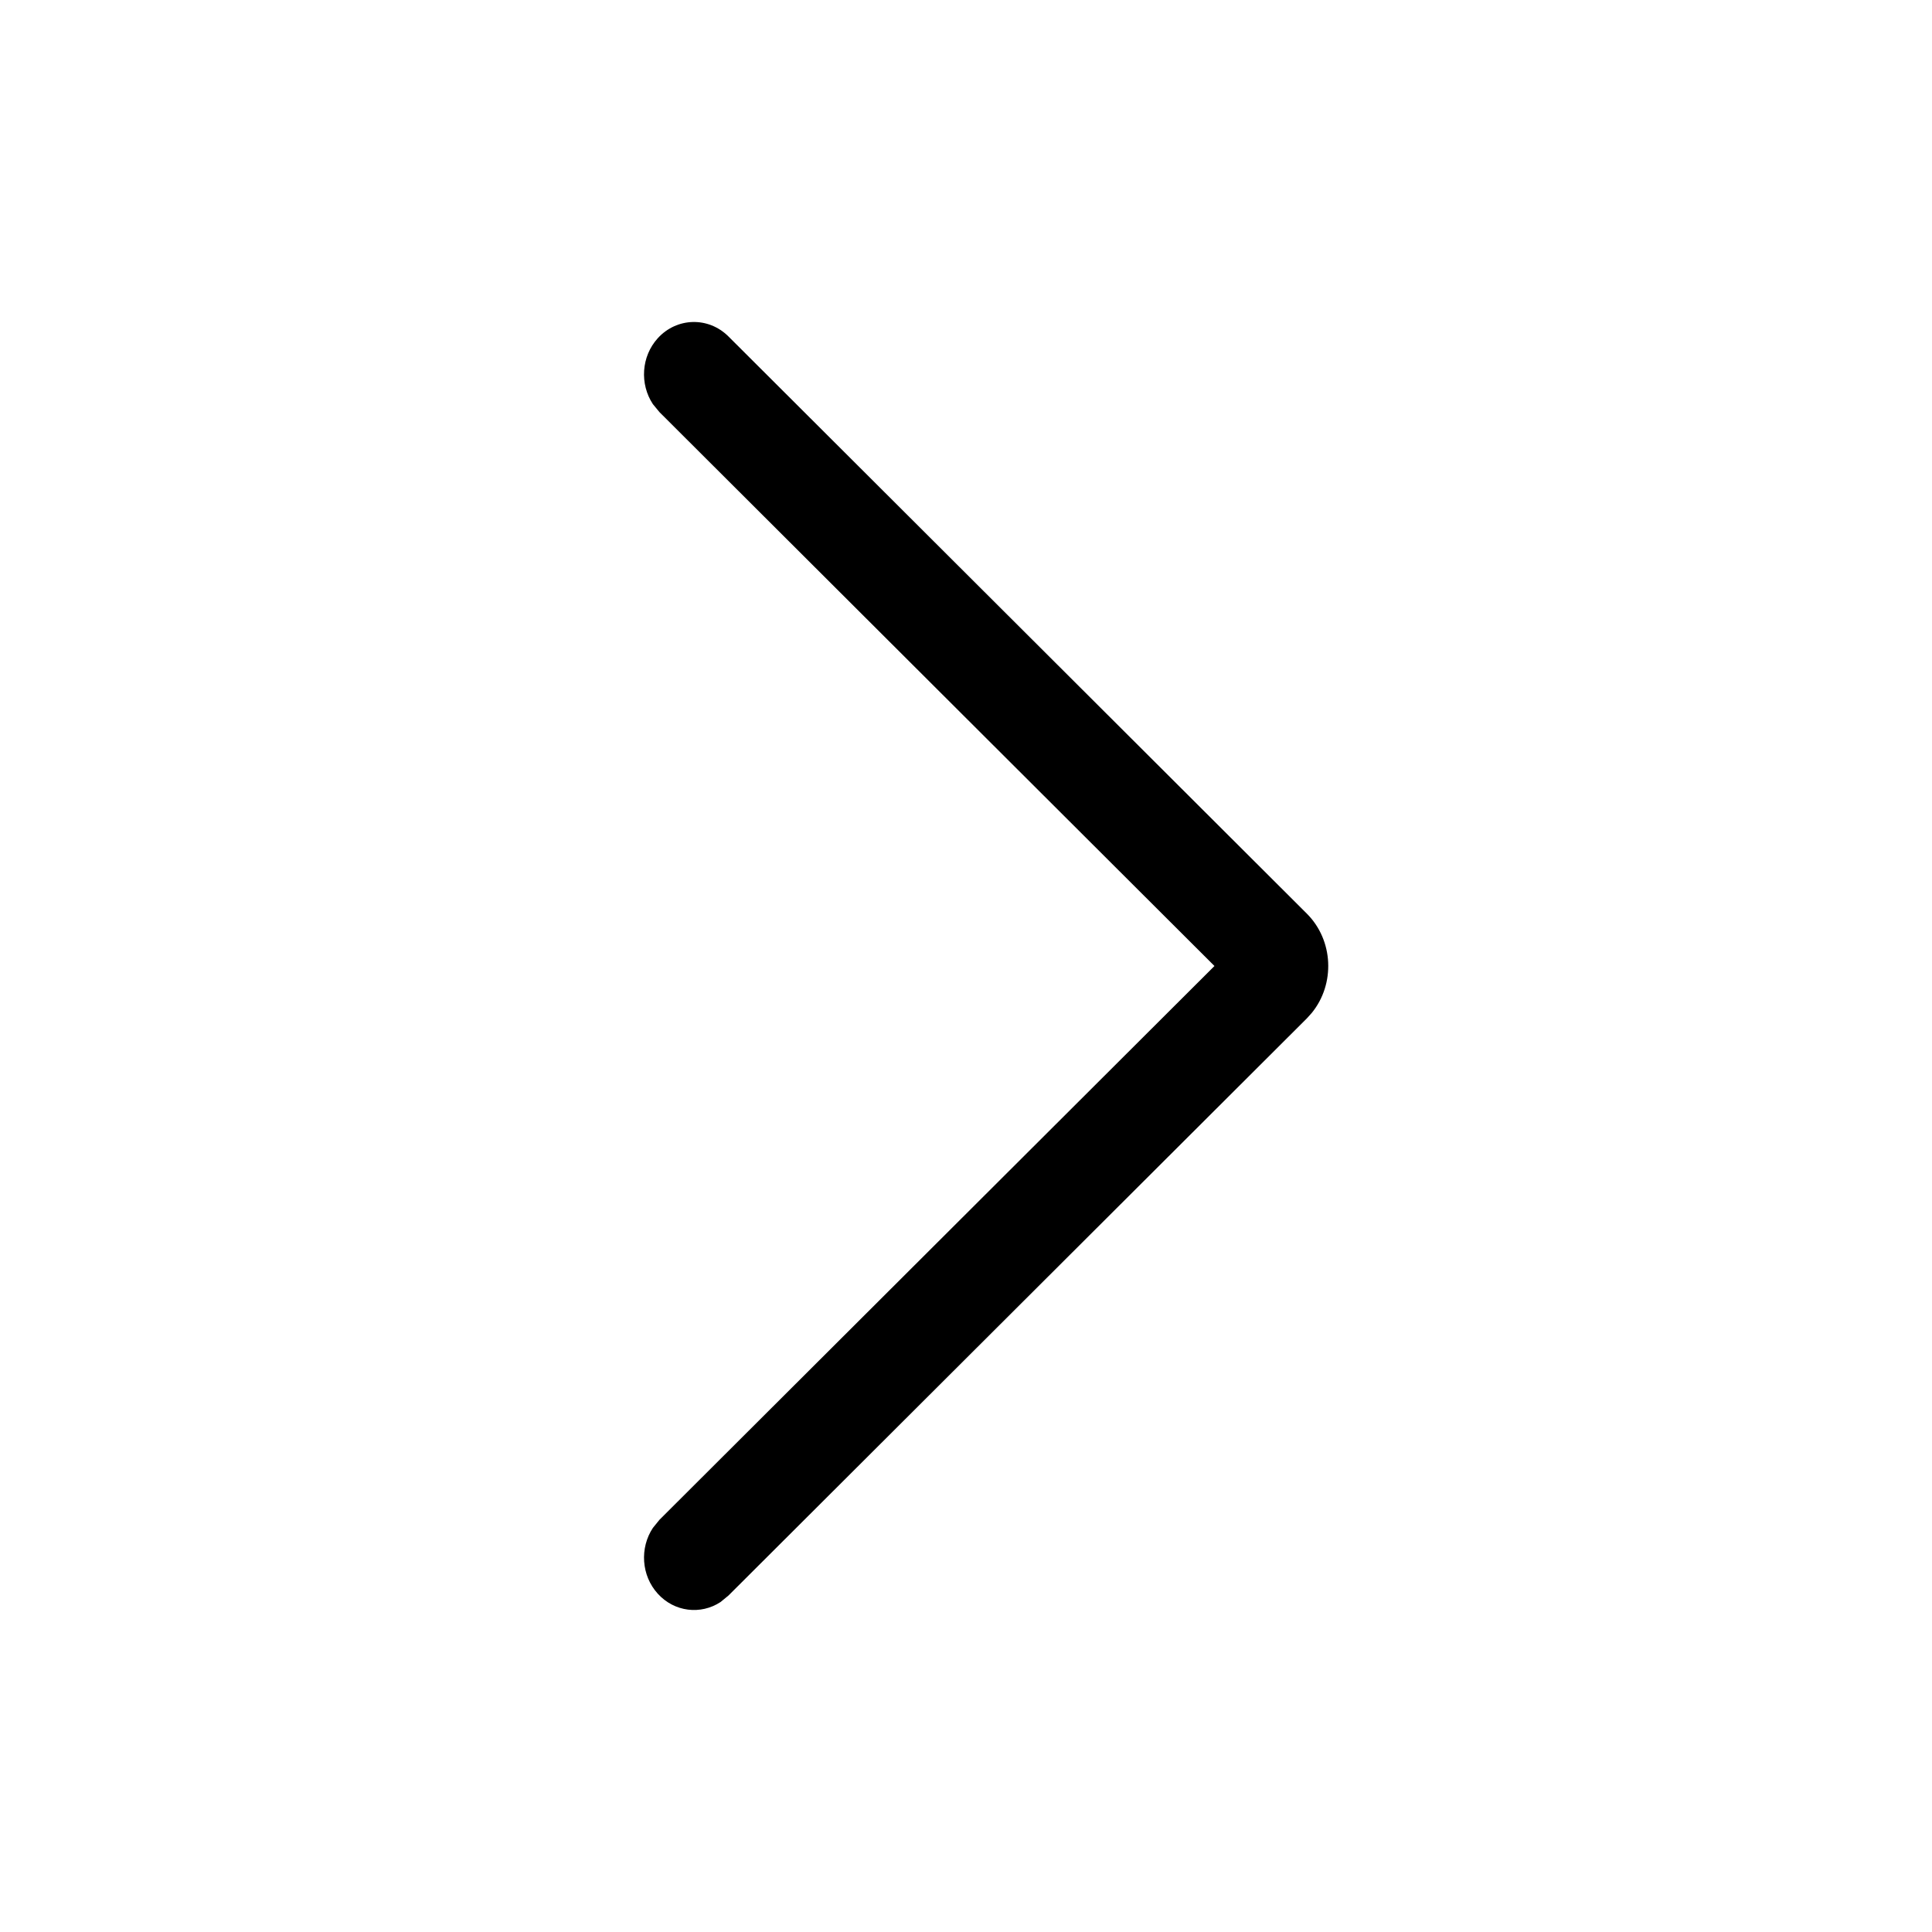
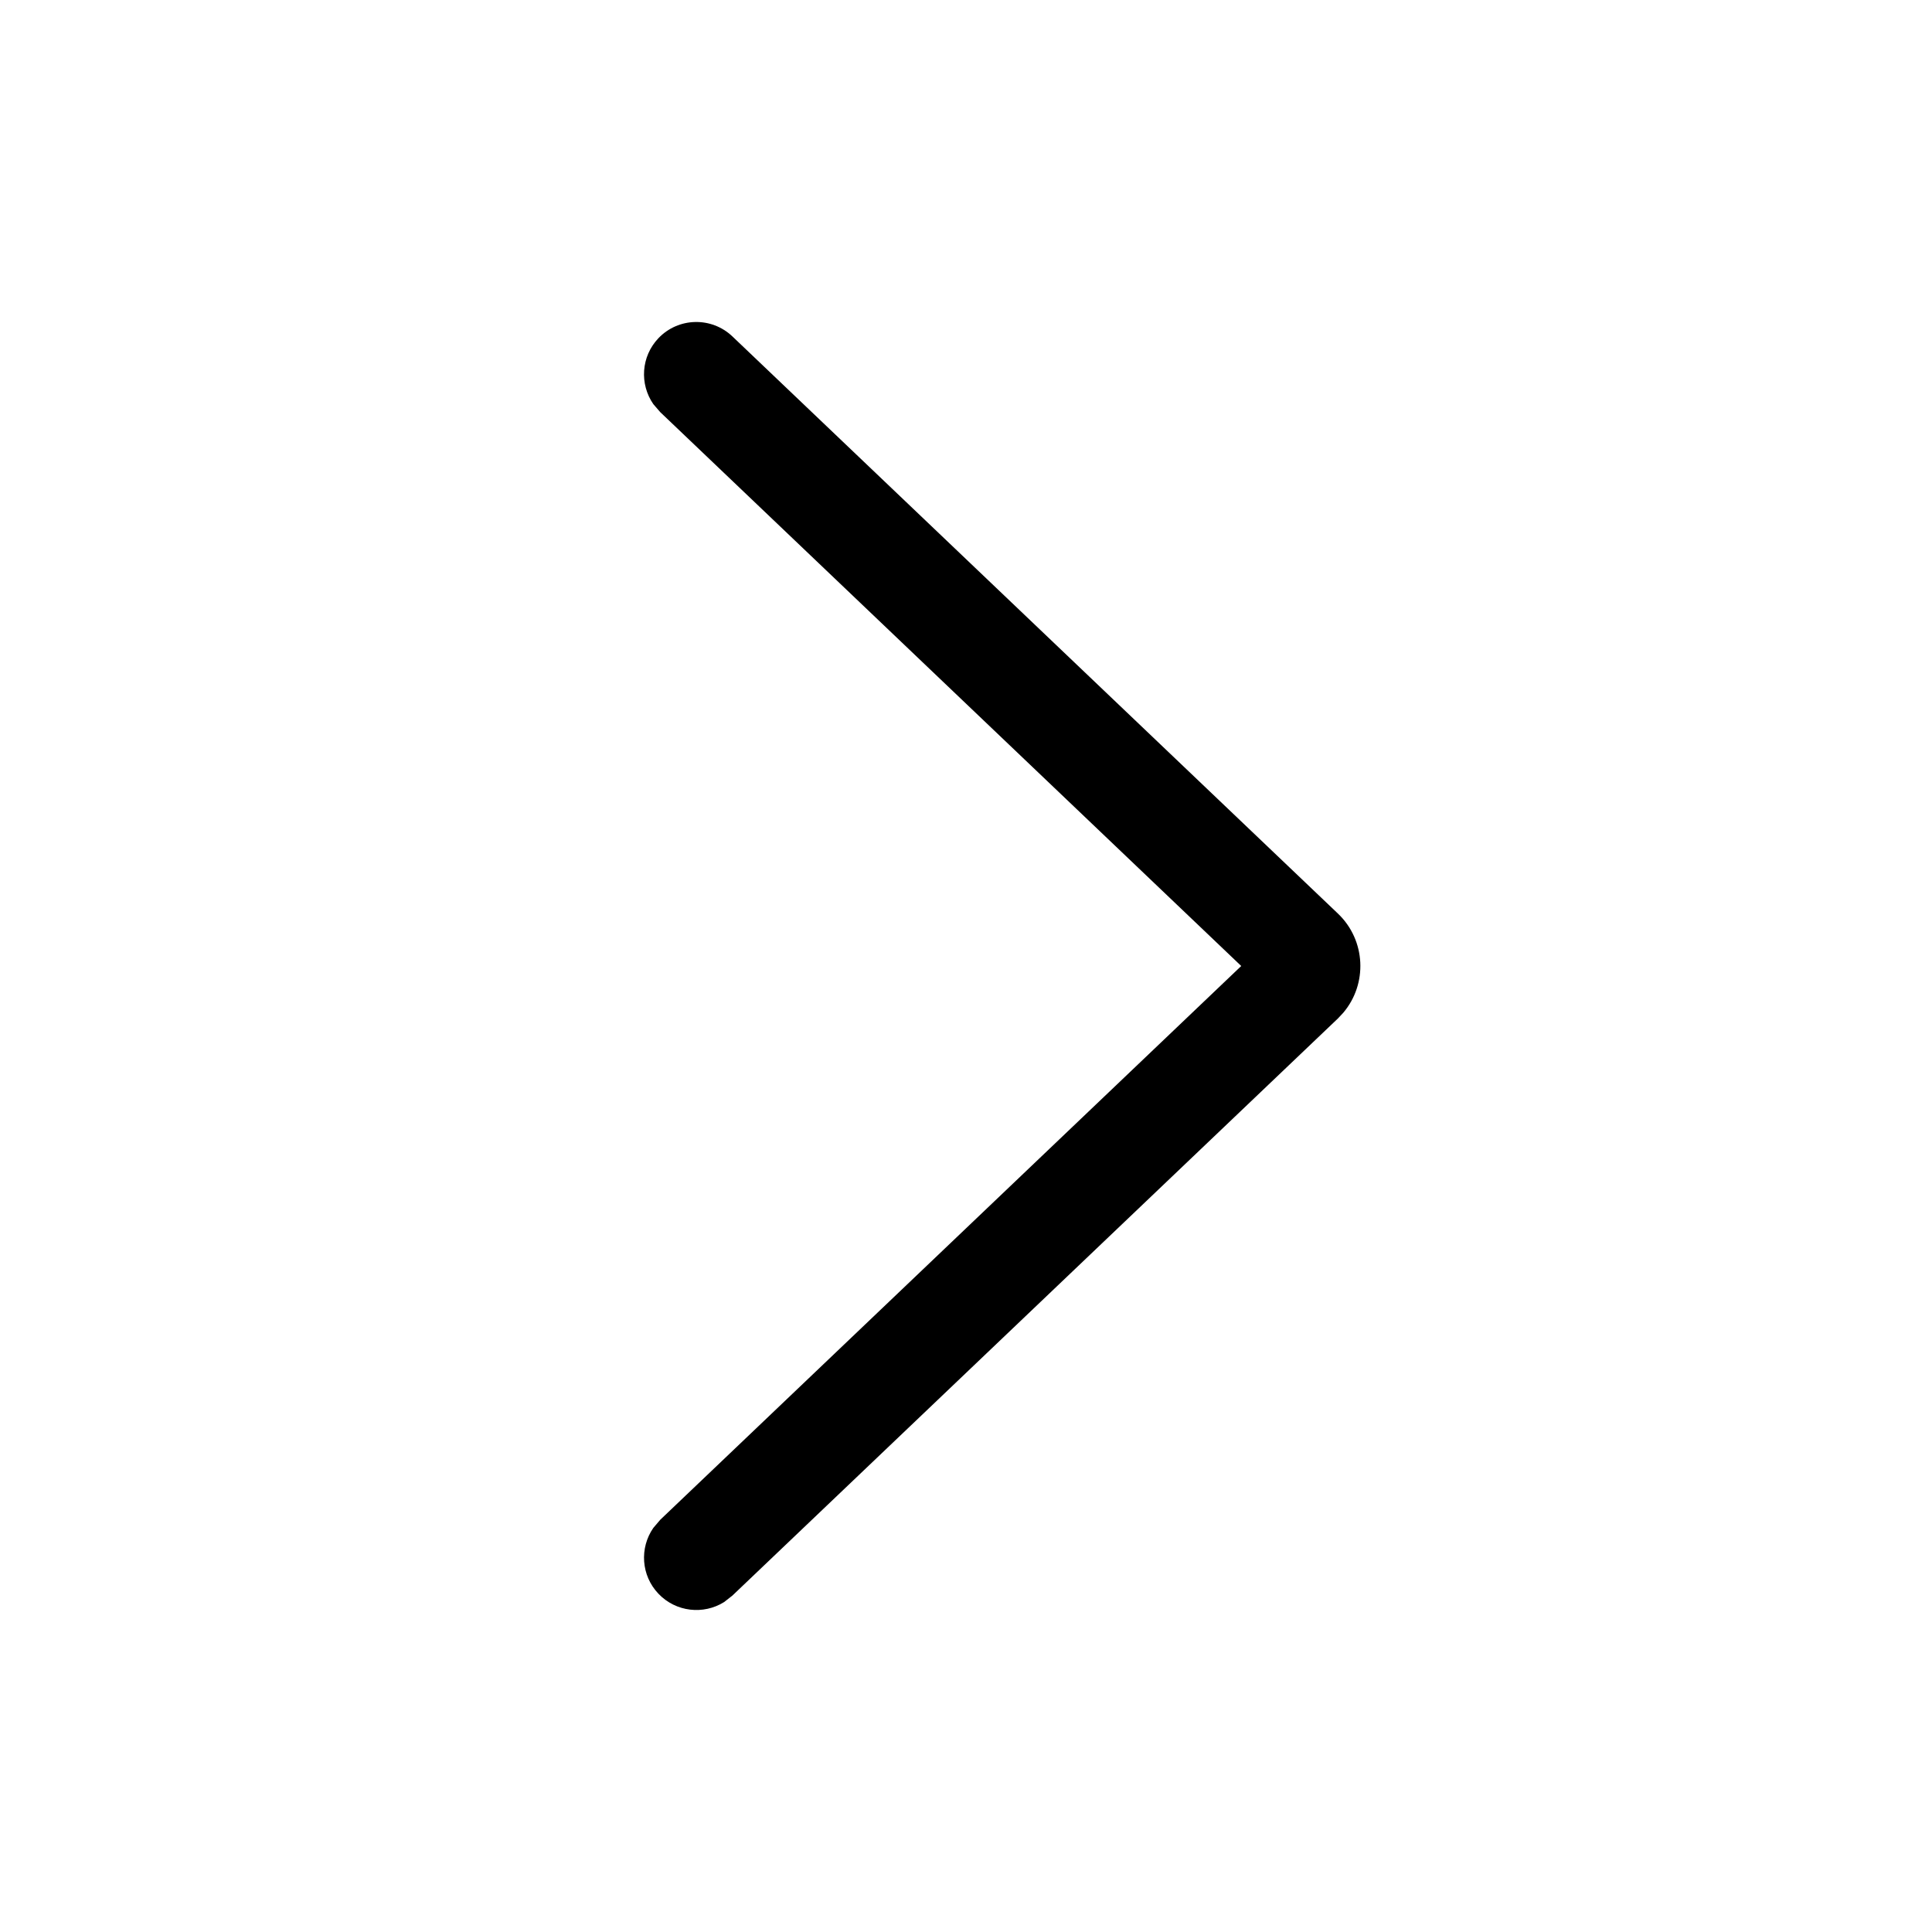
<svg xmlns="http://www.w3.org/2000/svg" width="48" height="48" viewBox="0 0 48 48" fill="none">
-   <path d="M16.221 10.041C15.892 9.544 15.929 8.857 16.343 8.402C16.816 7.883 17.602 7.864 18.098 8.359L32.467 22.698C33.133 23.362 33.175 24.447 32.592 25.164L32.467 25.303L18.098 39.641L17.9 39.803C17.411 40.124 16.756 40.051 16.343 39.596C15.93 39.142 15.892 38.456 16.221 37.96L16.385 37.758L30.173 24L16.385 10.24L16.221 10.041Z" fill="black" />
+   <path d="M16.232 10.041C15.887 9.544 15.925 8.857 16.359 8.402C16.854 7.883 17.677 7.864 18.197 8.359L33.241 22.698C33.937 23.362 33.981 24.447 33.371 25.164L33.241 25.303L18.197 39.641L17.99 39.803C17.477 40.124 16.792 40.051 16.359 39.596C15.926 39.142 15.887 38.456 16.232 37.96L16.404 37.758L30.838 24L16.404 10.24L16.232 10.041Z" fill="black" />
</svg>
